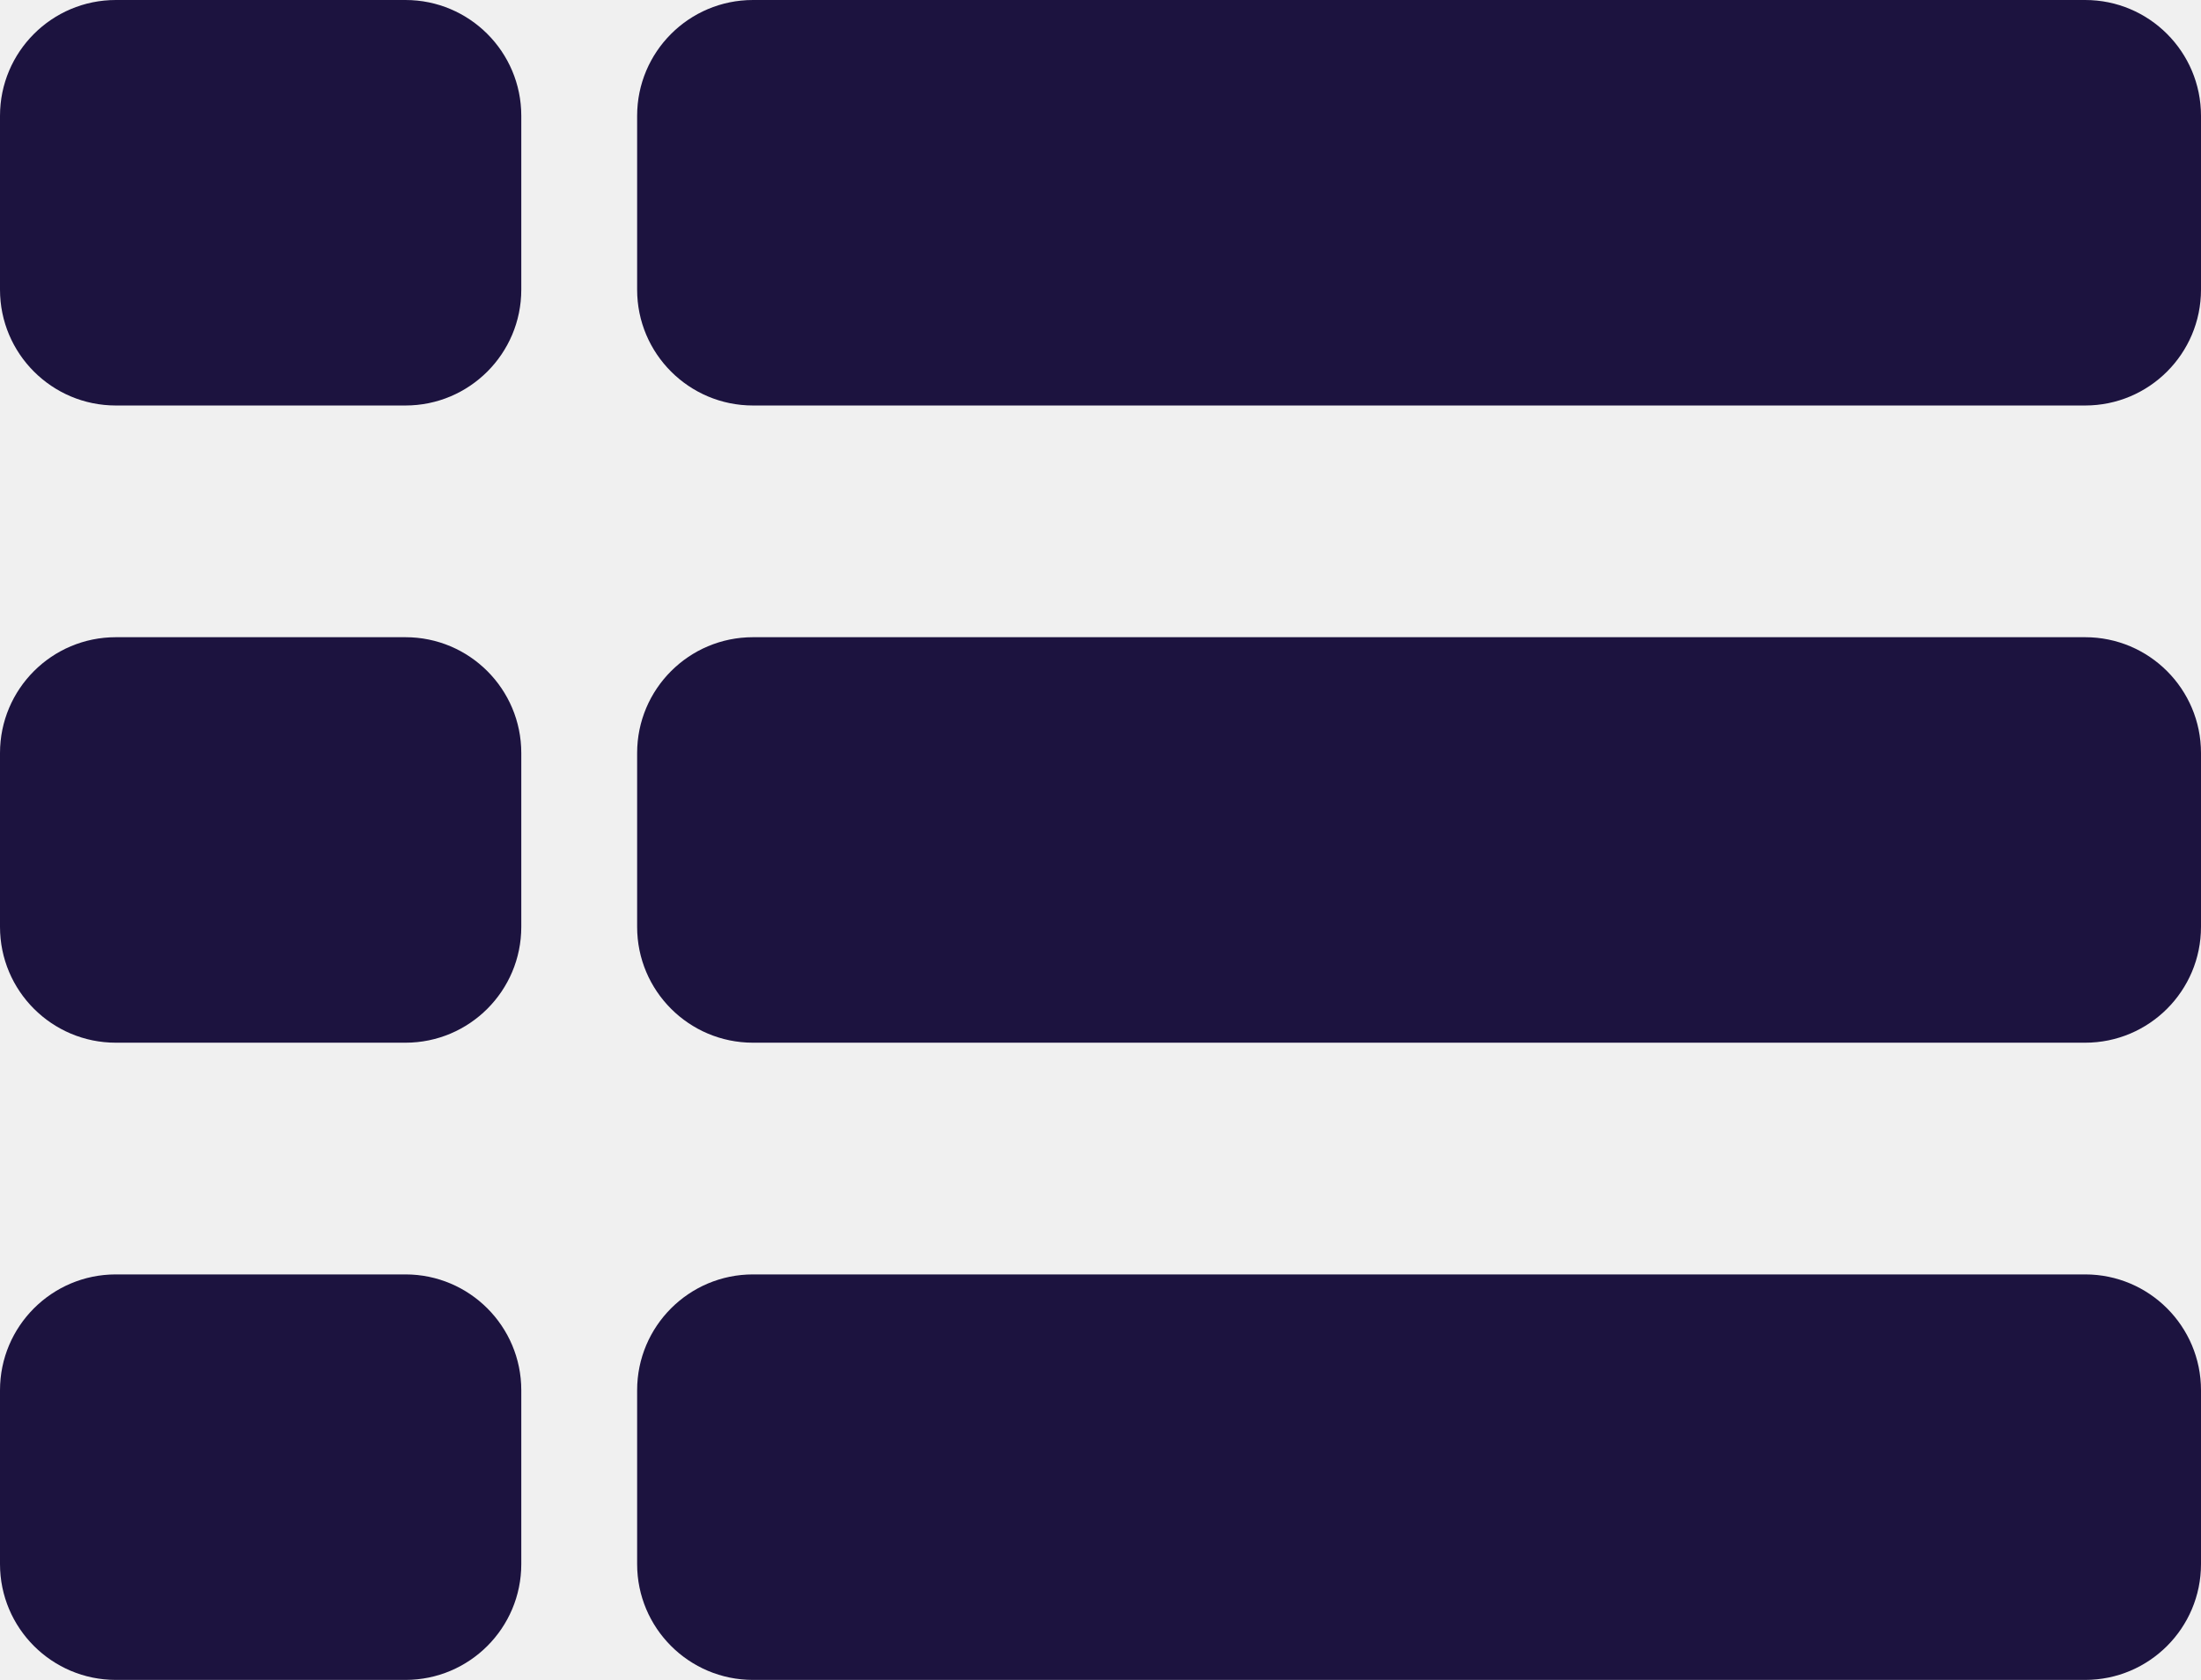
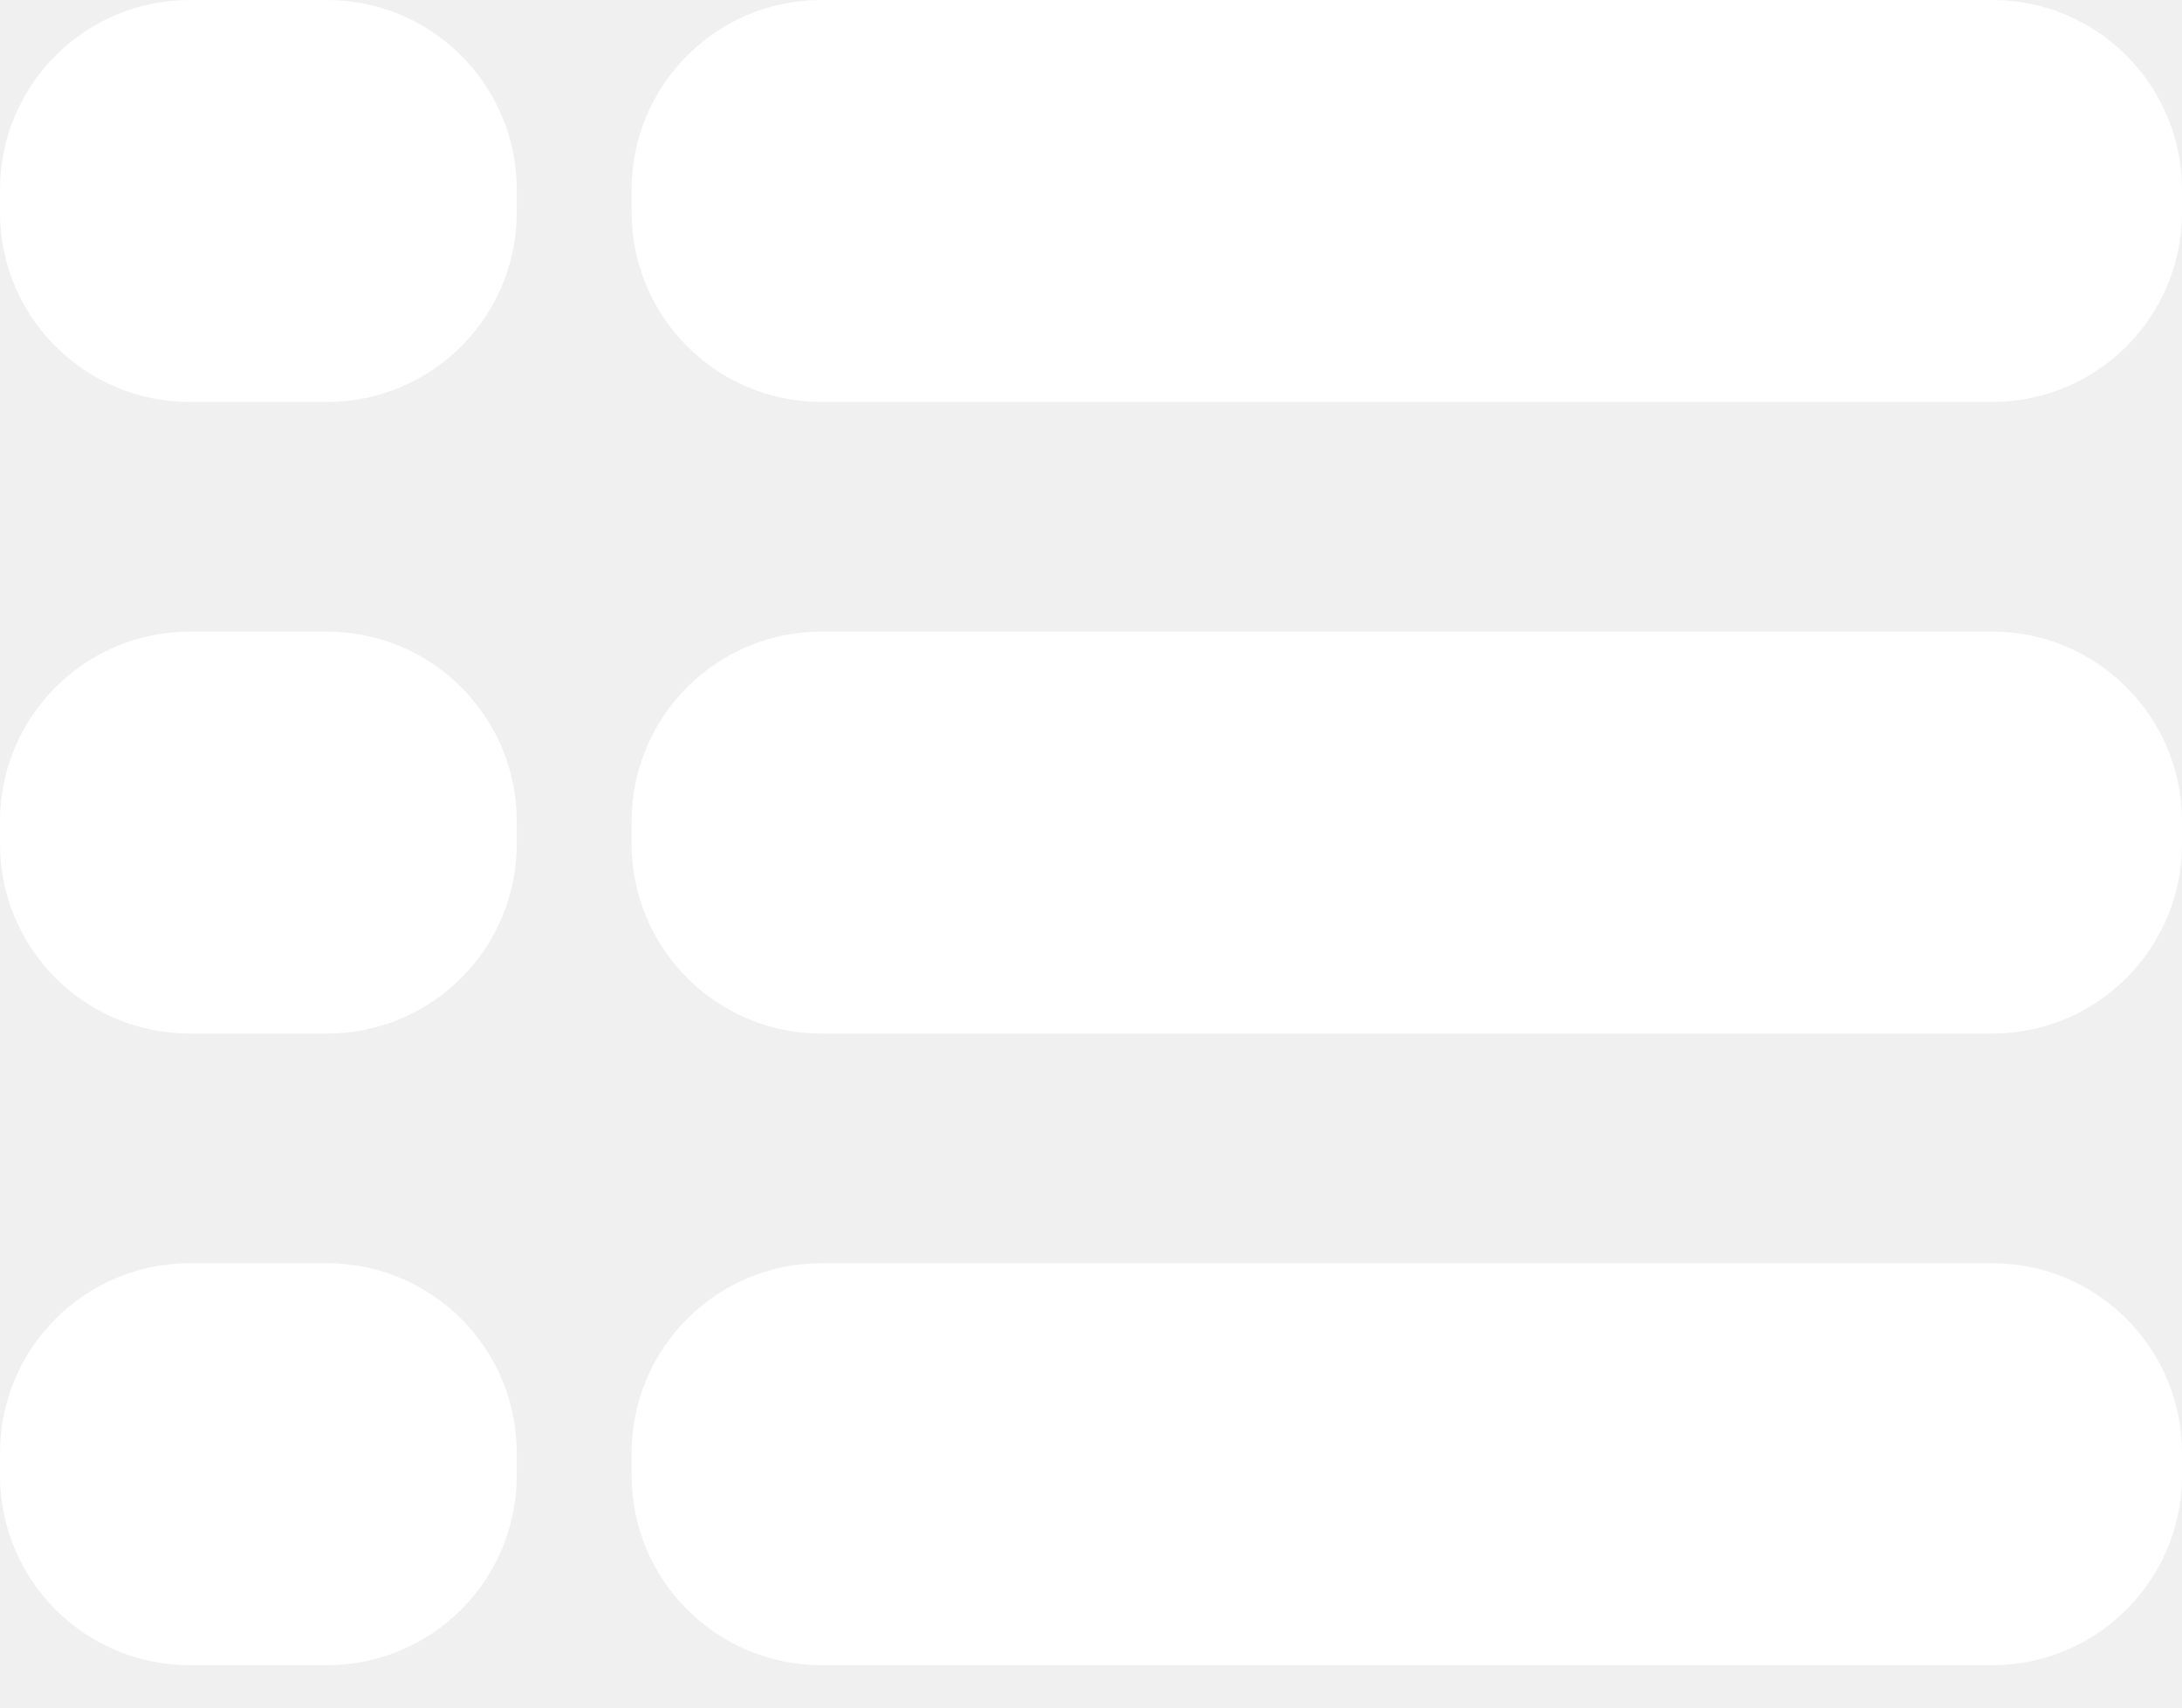
- <svg xmlns="http://www.w3.org/2000/svg" width="38" height="29" viewBox="0 0 38 29" fill="none">
-   <rect width="9" height="7" rx="2" fill="#1C133F" />
-   <rect x="11" width="27" height="7" rx="2" fill="#1C133F" />
-   <rect x="11" y="11" width="27" height="7" rx="2" fill="#1C133F" />
-   <rect x="11" y="22" width="27" height="7" rx="2" fill="#1C133F" />
-   <rect y="11" width="9" height="7" rx="2" fill="#1C133F" />
-   <rect y="22" width="9" height="7" rx="2" fill="#1C133F" />
+ <svg xmlns="http://www.w3.org/2000/svg" width="23" height="18" viewBox="0 0 23 18" fill="none">
+   <rect width="5.447" height="4.237" rx="2" fill="white" />
+   <rect x="6.658" width="16.342" height="4.237" rx="2" fill="white" />
+   <rect x="6.658" y="6.658" width="16.342" height="4.237" rx="2" fill="white" />
+   <rect x="6.658" y="13.316" width="16.342" height="4.237" rx="2" fill="white" />
+   <rect y="6.658" width="5.447" height="4.237" rx="2" fill="white" />
+   <rect y="13.316" width="5.447" height="4.237" rx="2" fill="white" />
</svg>
